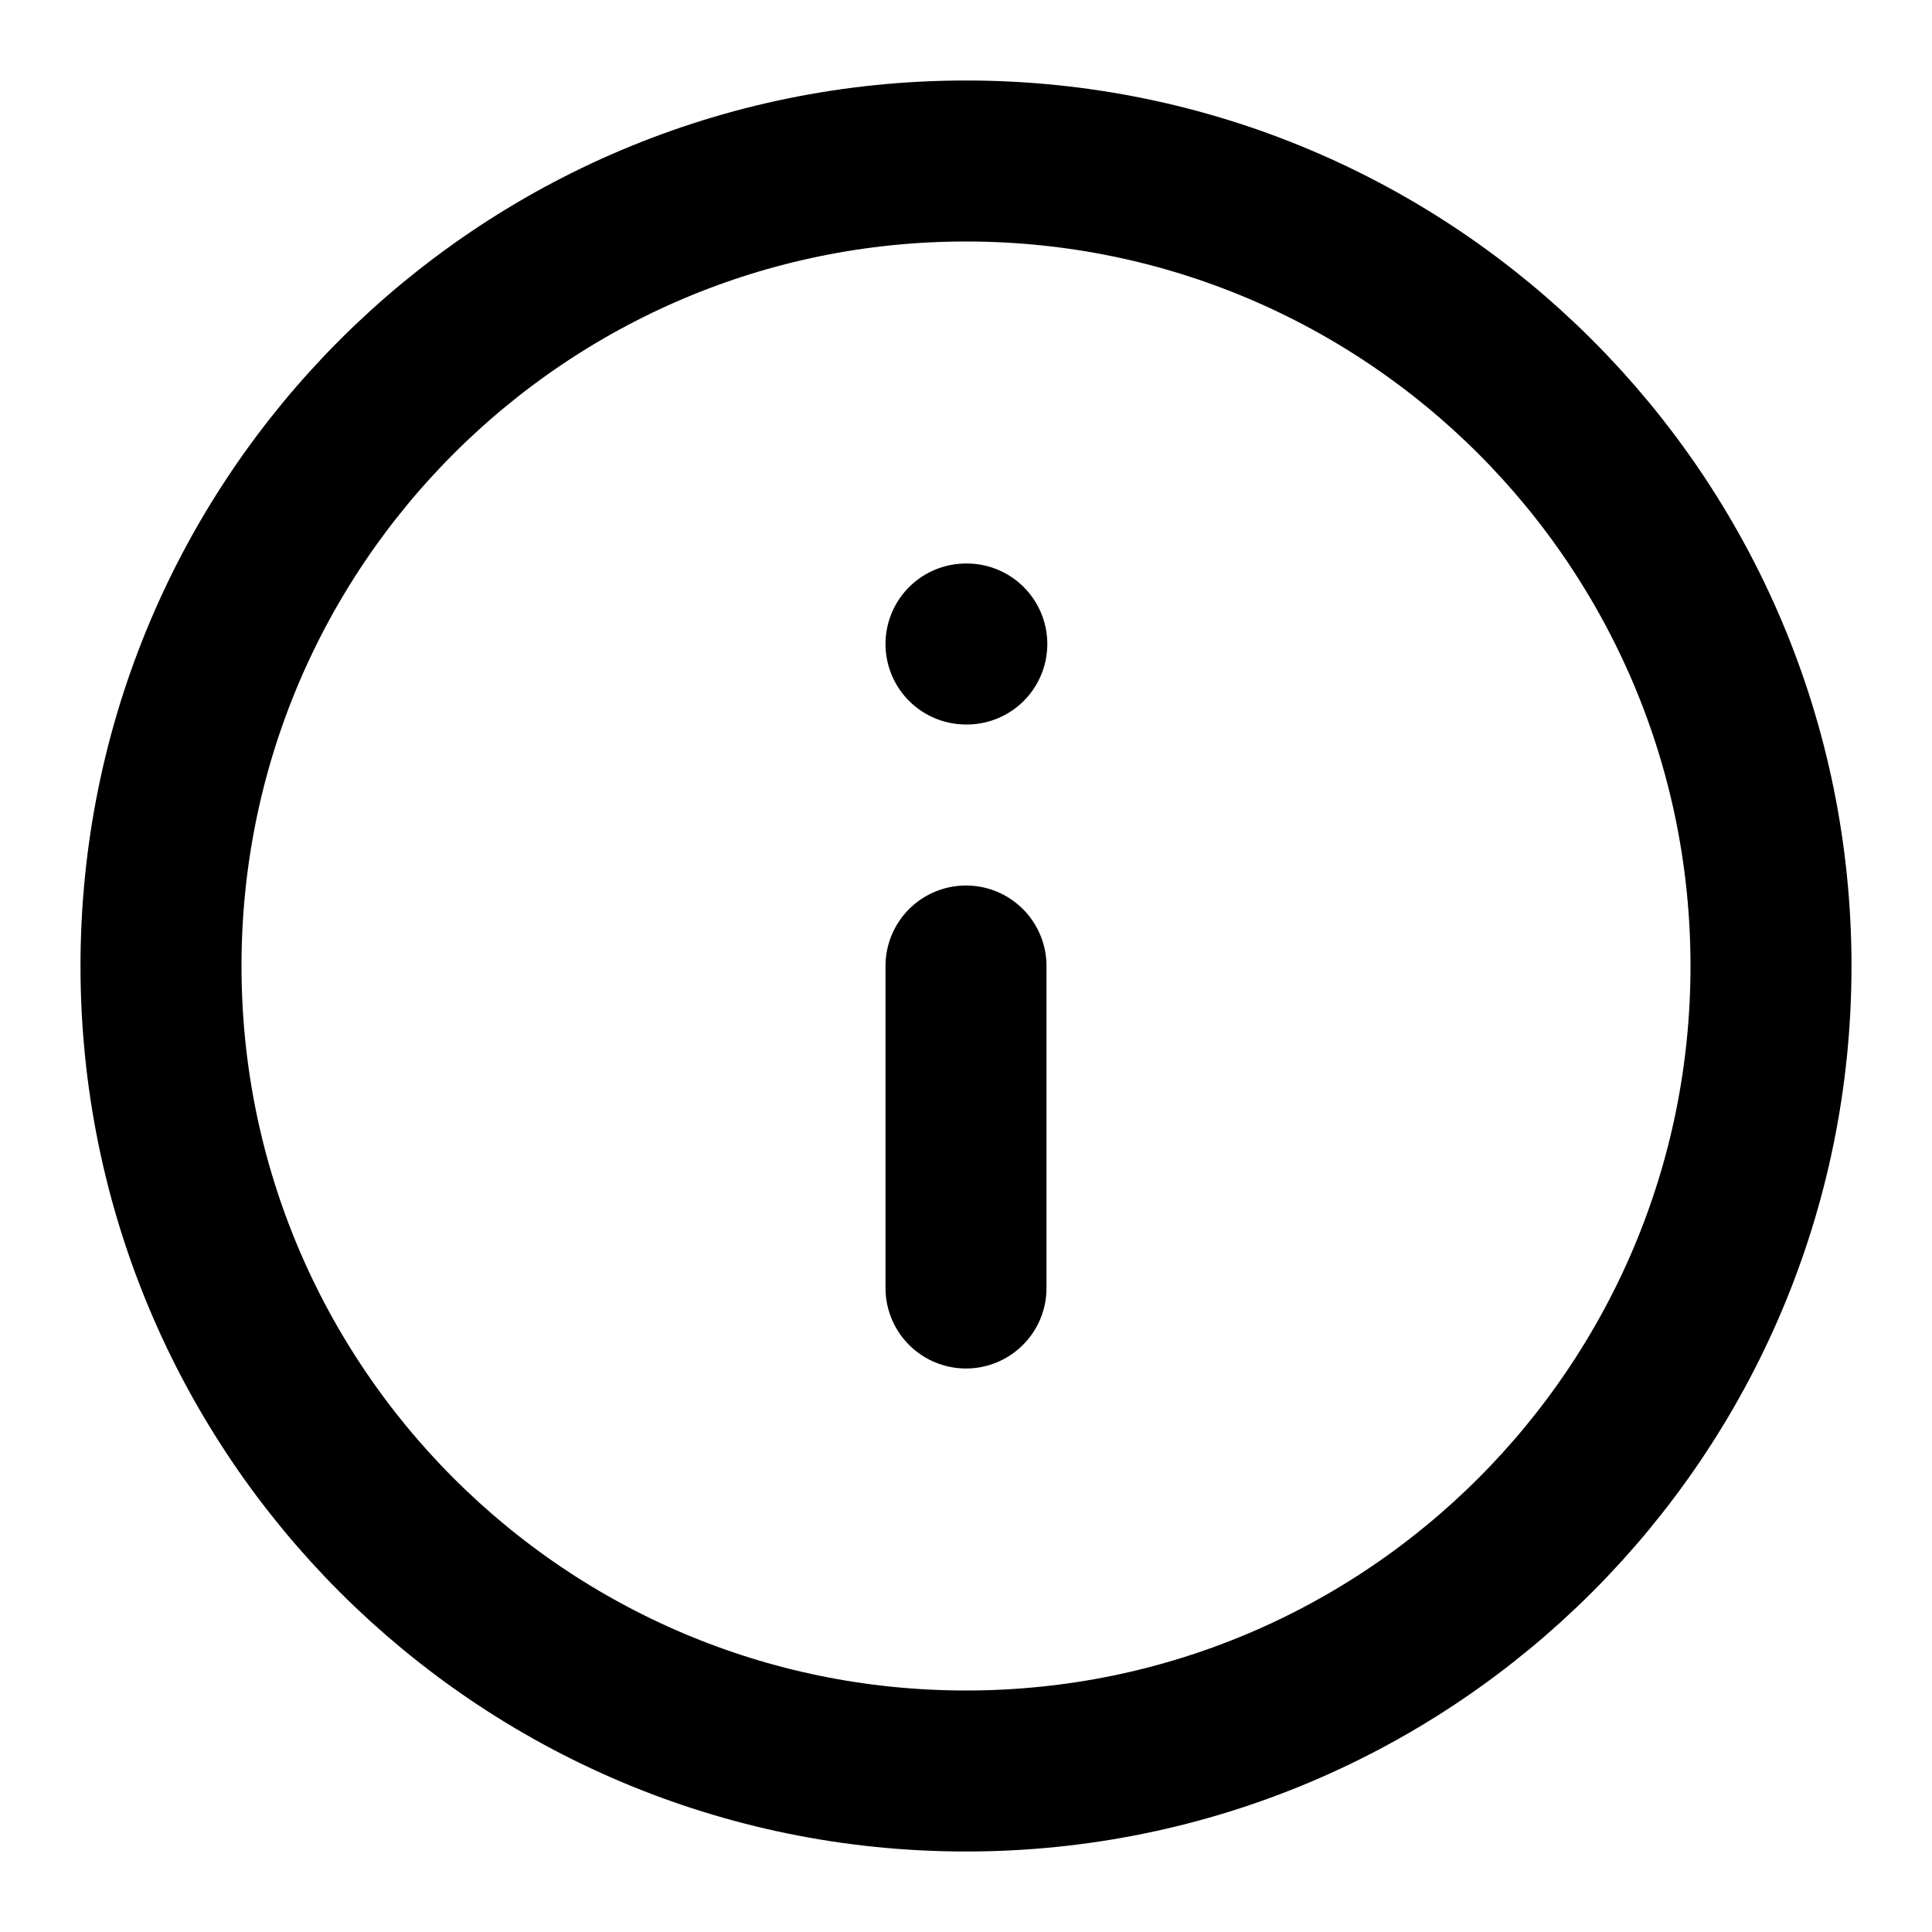
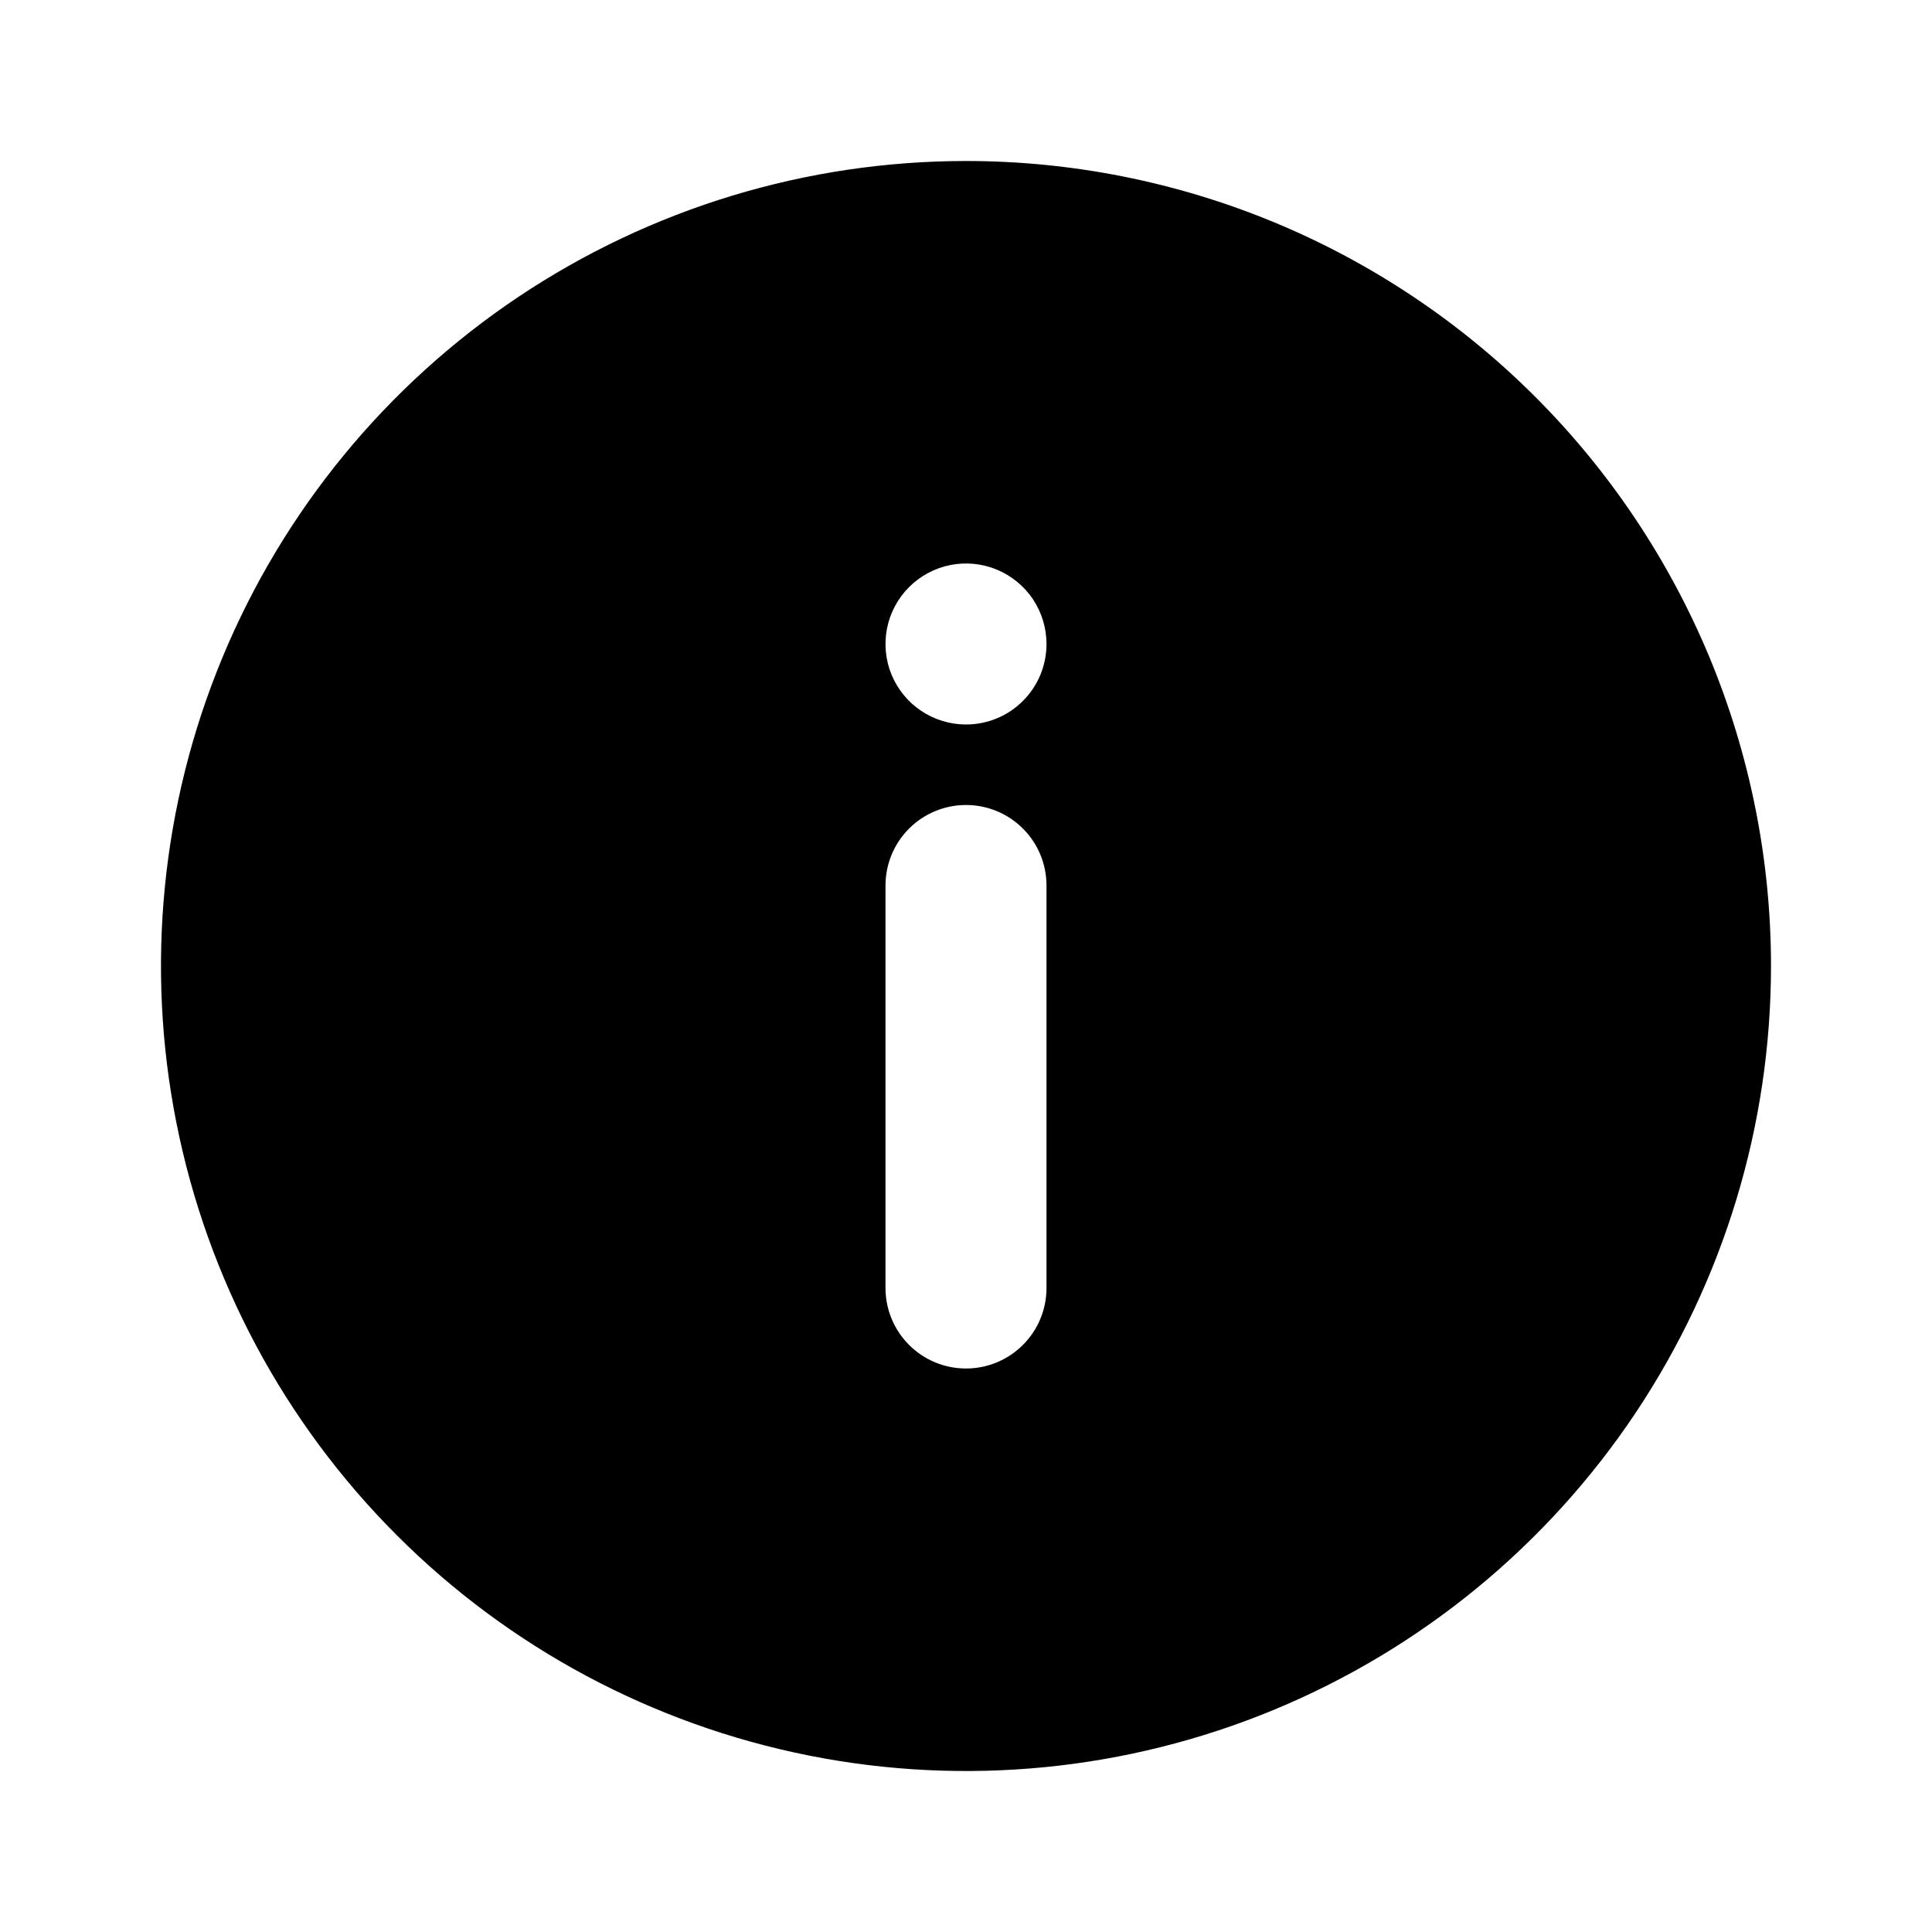
- <svg xmlns="http://www.w3.org/2000/svg" width="24" height="24" viewBox="0 0 24 24" fill="none" stroke="currentColor" stroke-width="2" stroke-linecap="round" stroke-linejoin="round" class="feather feather-info">
-   <circle cx="12" cy="12" r="10" />
-   <line x1="12" y1="16" x2="12" y2="12" />
-   <line x1="12" y1="8" x2="12.01" y2="8" />
+ <svg xmlns="http://www.w3.org/2000/svg" width="24" height="24" viewBox="0 0 24 24" fill="none">
+   <path d="M12 2C10.022 2 8.089 2.586 6.444 3.685C4.8 4.784 3.518 6.346 2.761 8.173C2.004 10 1.806 12.011 2.192 13.951C2.578 15.891 3.53 17.672 4.929 19.071C6.327 20.47 8.109 21.422 10.049 21.808C11.989 22.194 14 21.996 15.827 21.239C17.654 20.482 19.216 19.2 20.315 17.556C21.413 15.911 22 13.978 22 12C22 10.687 21.741 9.386 21.239 8.173C20.736 6.96 20 5.858 19.071 4.929C18.142 4 17.04 3.264 15.827 2.761C14.614 2.259 13.313 2 12 2V2ZM13 16C13 16.265 12.895 16.52 12.707 16.707C12.52 16.895 12.265 17 12 17C11.735 17 11.48 16.895 11.293 16.707C11.105 16.52 11 16.265 11 16V11C11 10.735 11.105 10.48 11.293 10.293C11.48 10.105 11.735 10 12 10C12.265 10 12.52 10.105 12.707 10.293C12.895 10.48 13 10.735 13 11V16ZM12 9C11.802 9 11.609 8.941 11.444 8.831C11.28 8.722 11.152 8.565 11.076 8.383C11 8.2 10.981 7.999 11.019 7.805C11.058 7.611 11.153 7.433 11.293 7.293C11.433 7.153 11.611 7.058 11.805 7.019C11.999 6.981 12.2 7 12.383 7.076C12.565 7.152 12.722 7.28 12.832 7.444C12.941 7.609 13 7.802 13 8C13 8.265 12.895 8.52 12.707 8.707C12.52 8.895 12.265 9 12 9Z" fill="black" />
</svg>
